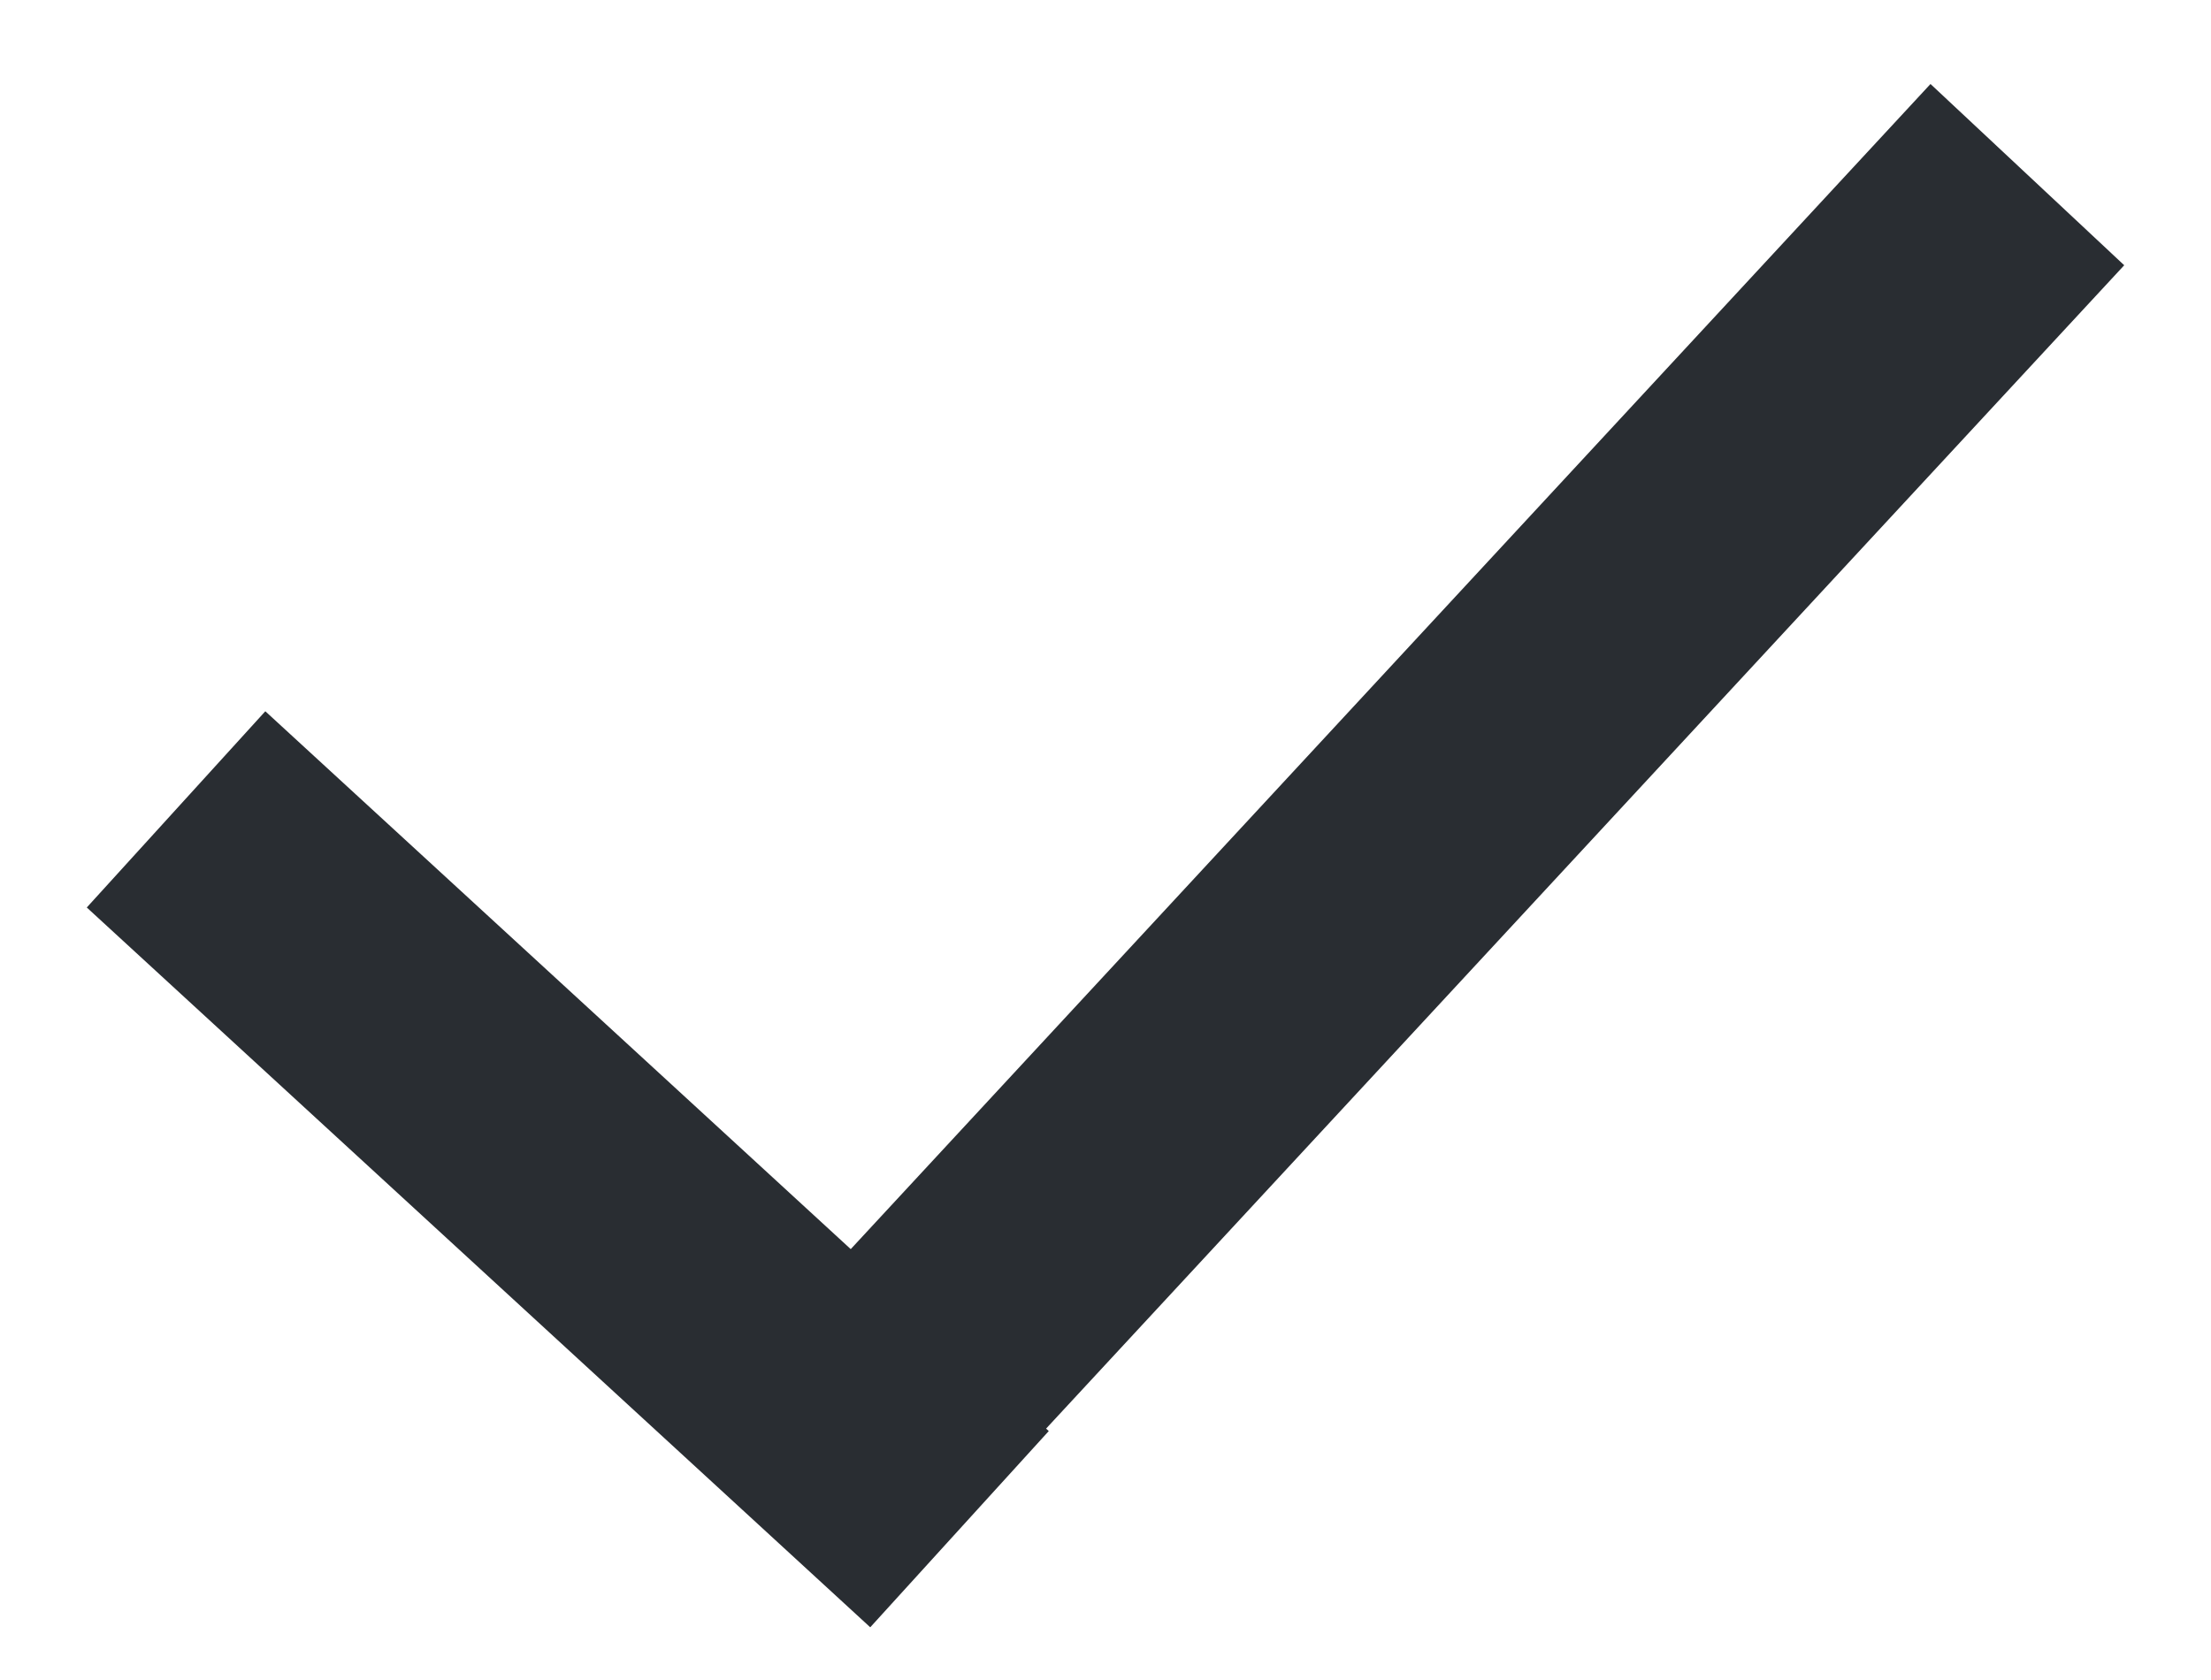
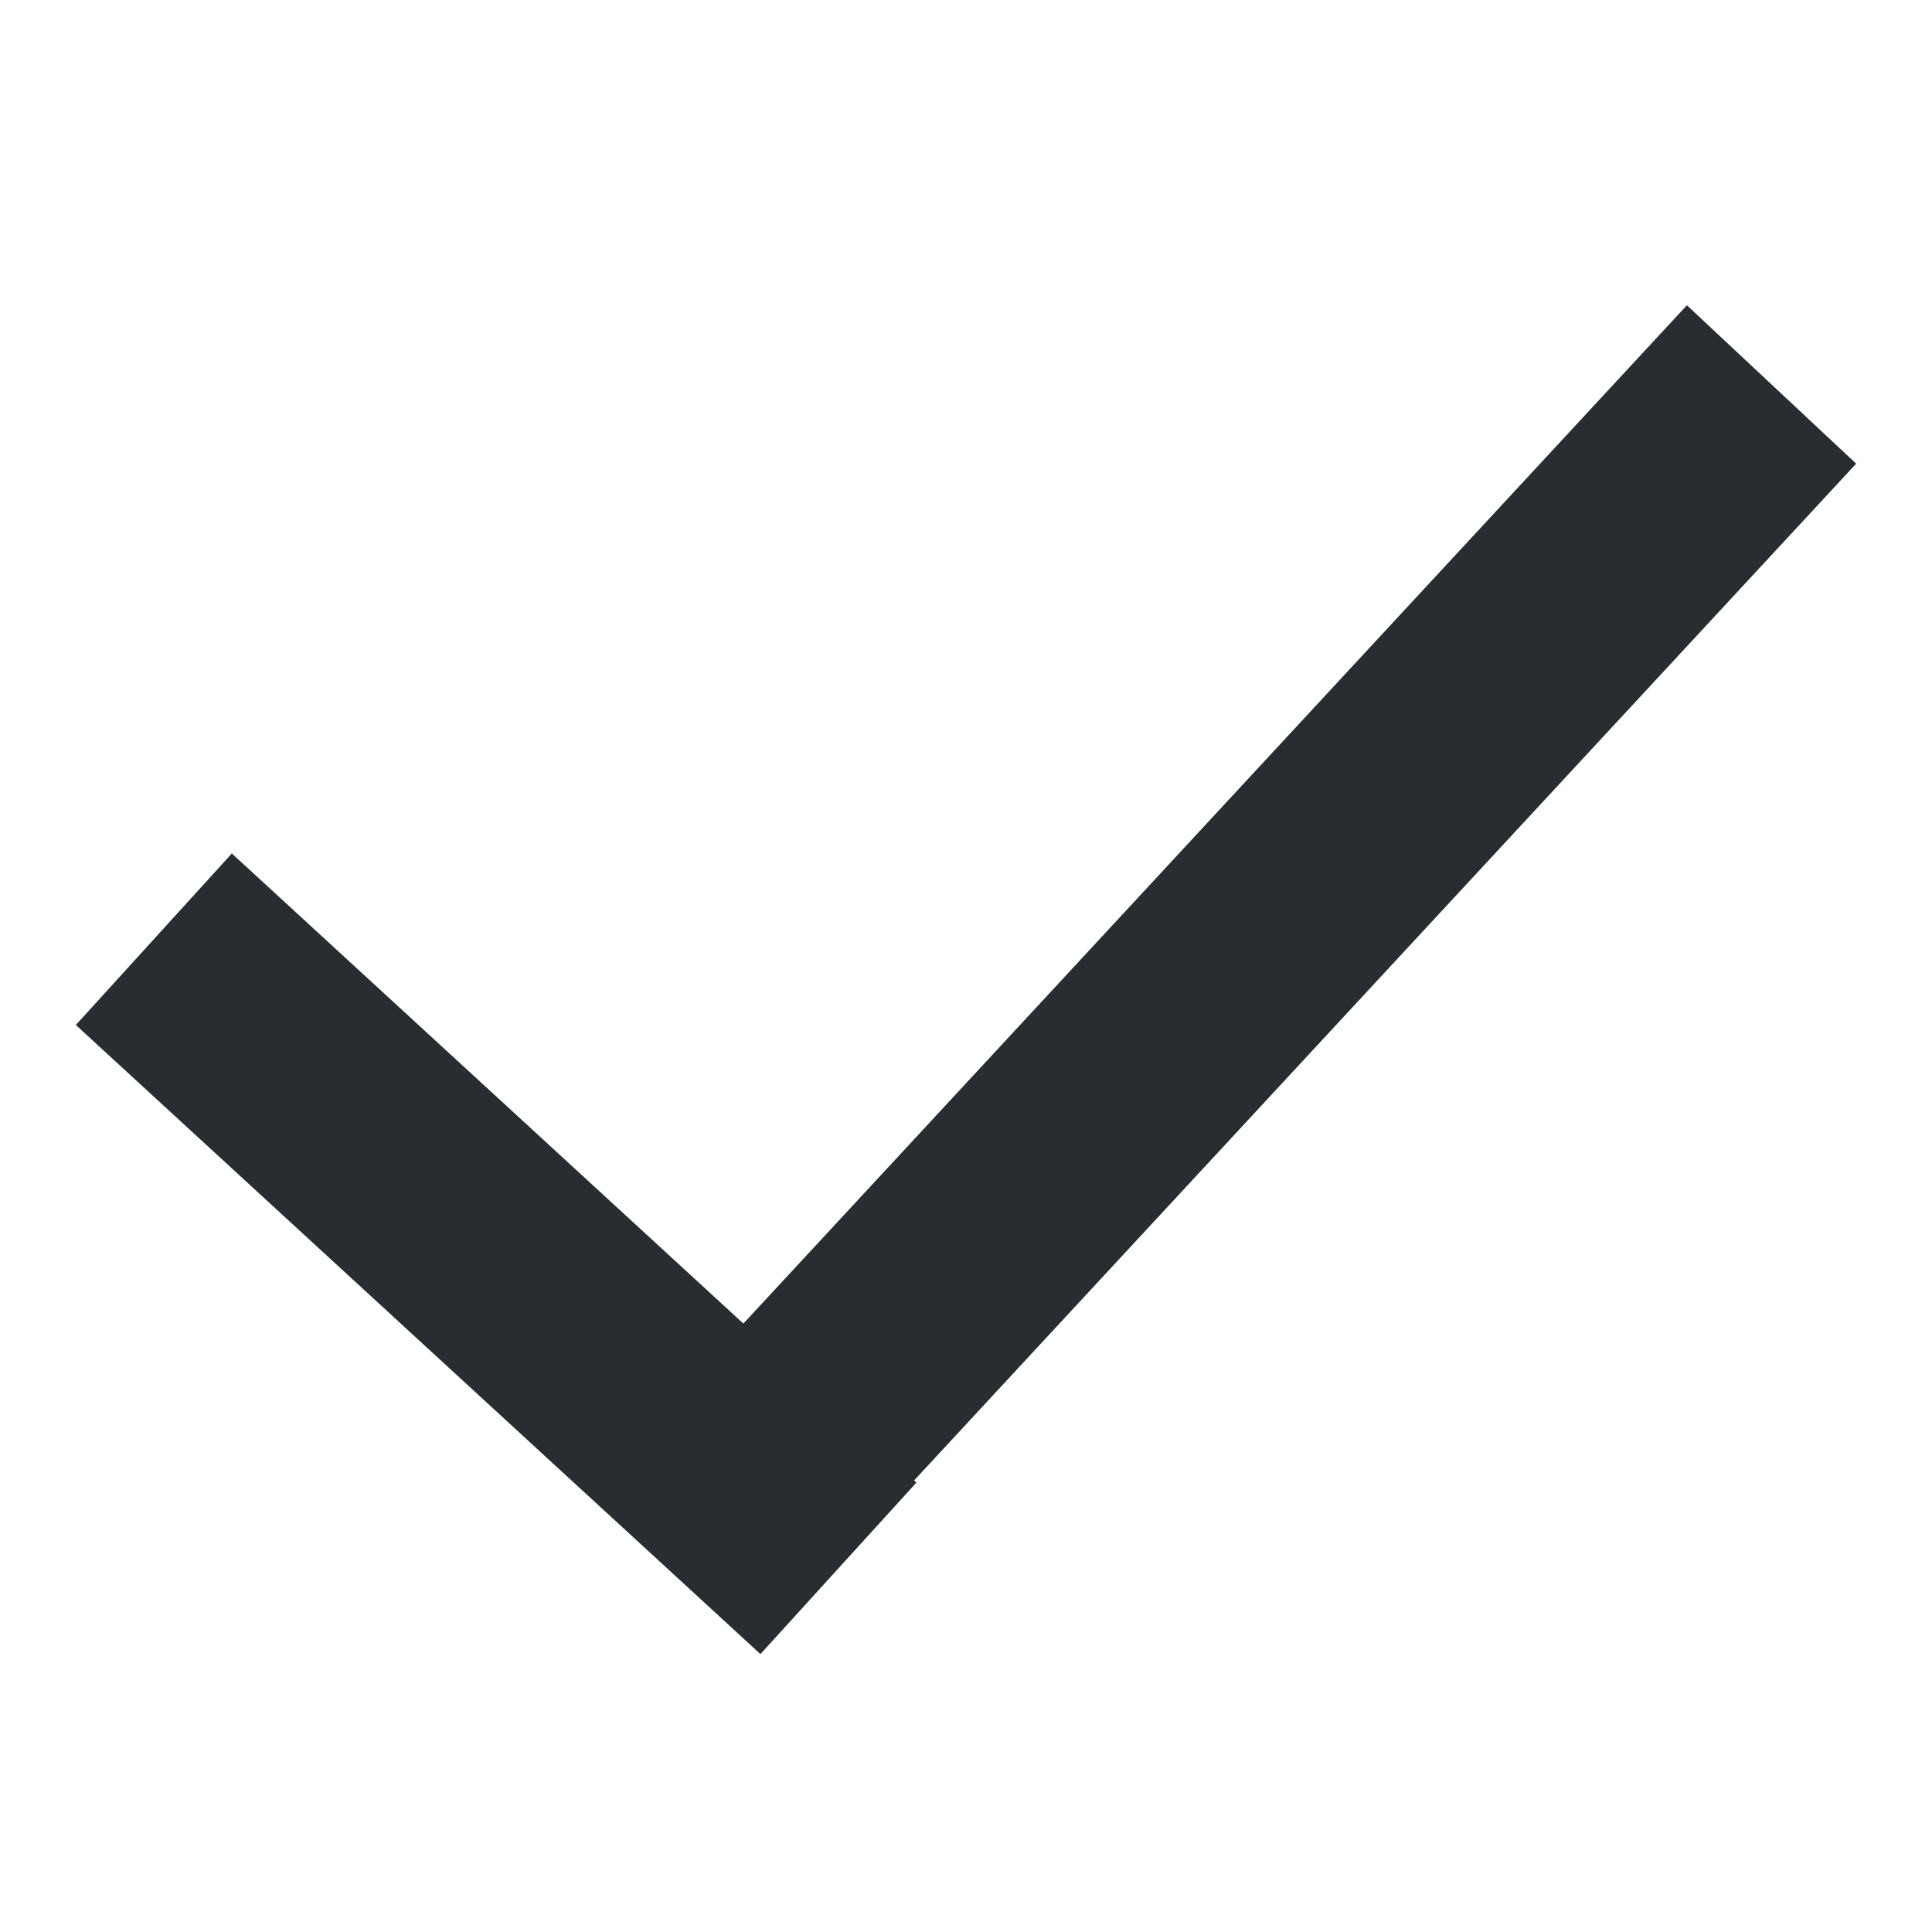
- <svg xmlns="http://www.w3.org/2000/svg" width="25" height="19" viewBox="0 0 25 19" fill="none">
+ <svg xmlns="http://www.w3.org/2000/svg" width="19" height="19" viewBox="0 0 25 19" fill="none">
  <line y1="-1.5" x2="20.686" y2="-1.5" transform="matrix(0.679649 -0.733537 0.730119 0.68332 9.95947 18.1738)" stroke="#292D32" stroke-width="3" />
  <line y1="-1.5" x2="12.031" y2="-1.5" transform="matrix(-0.73632 -0.676633 0.672894 -0.739739 11.8586 16.1846)" stroke="#292D32" stroke-width="3" />
</svg>
